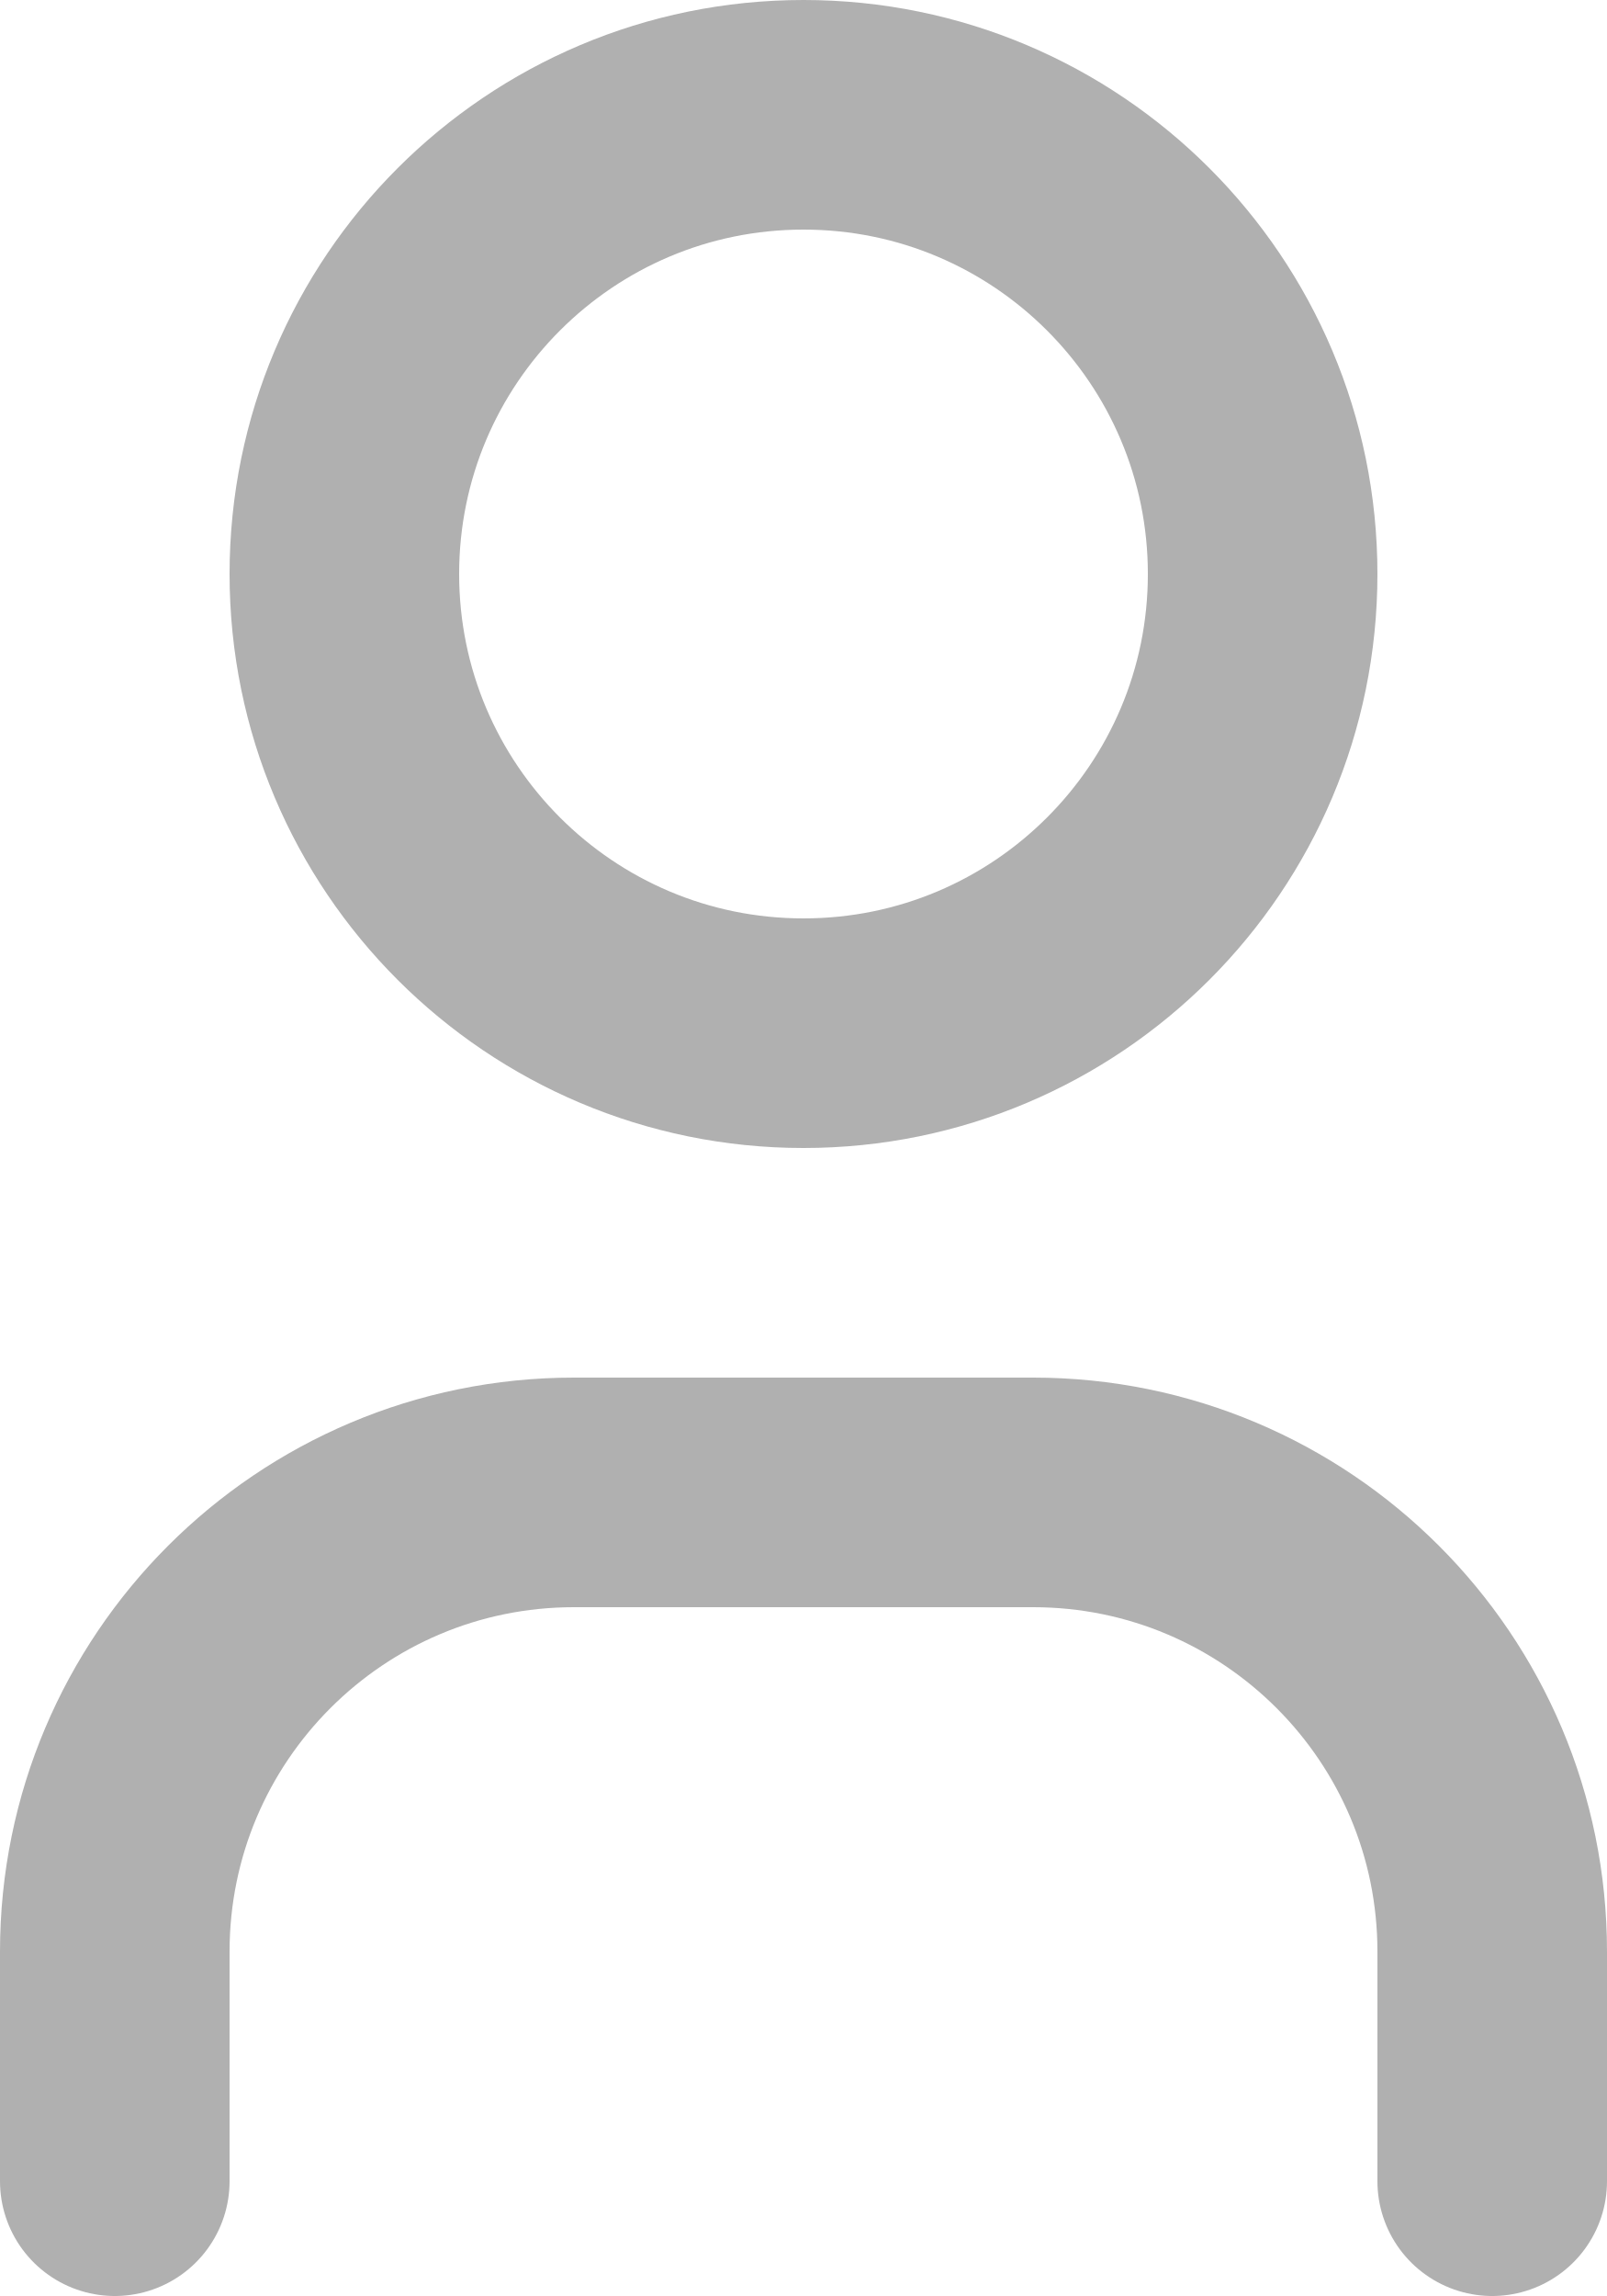
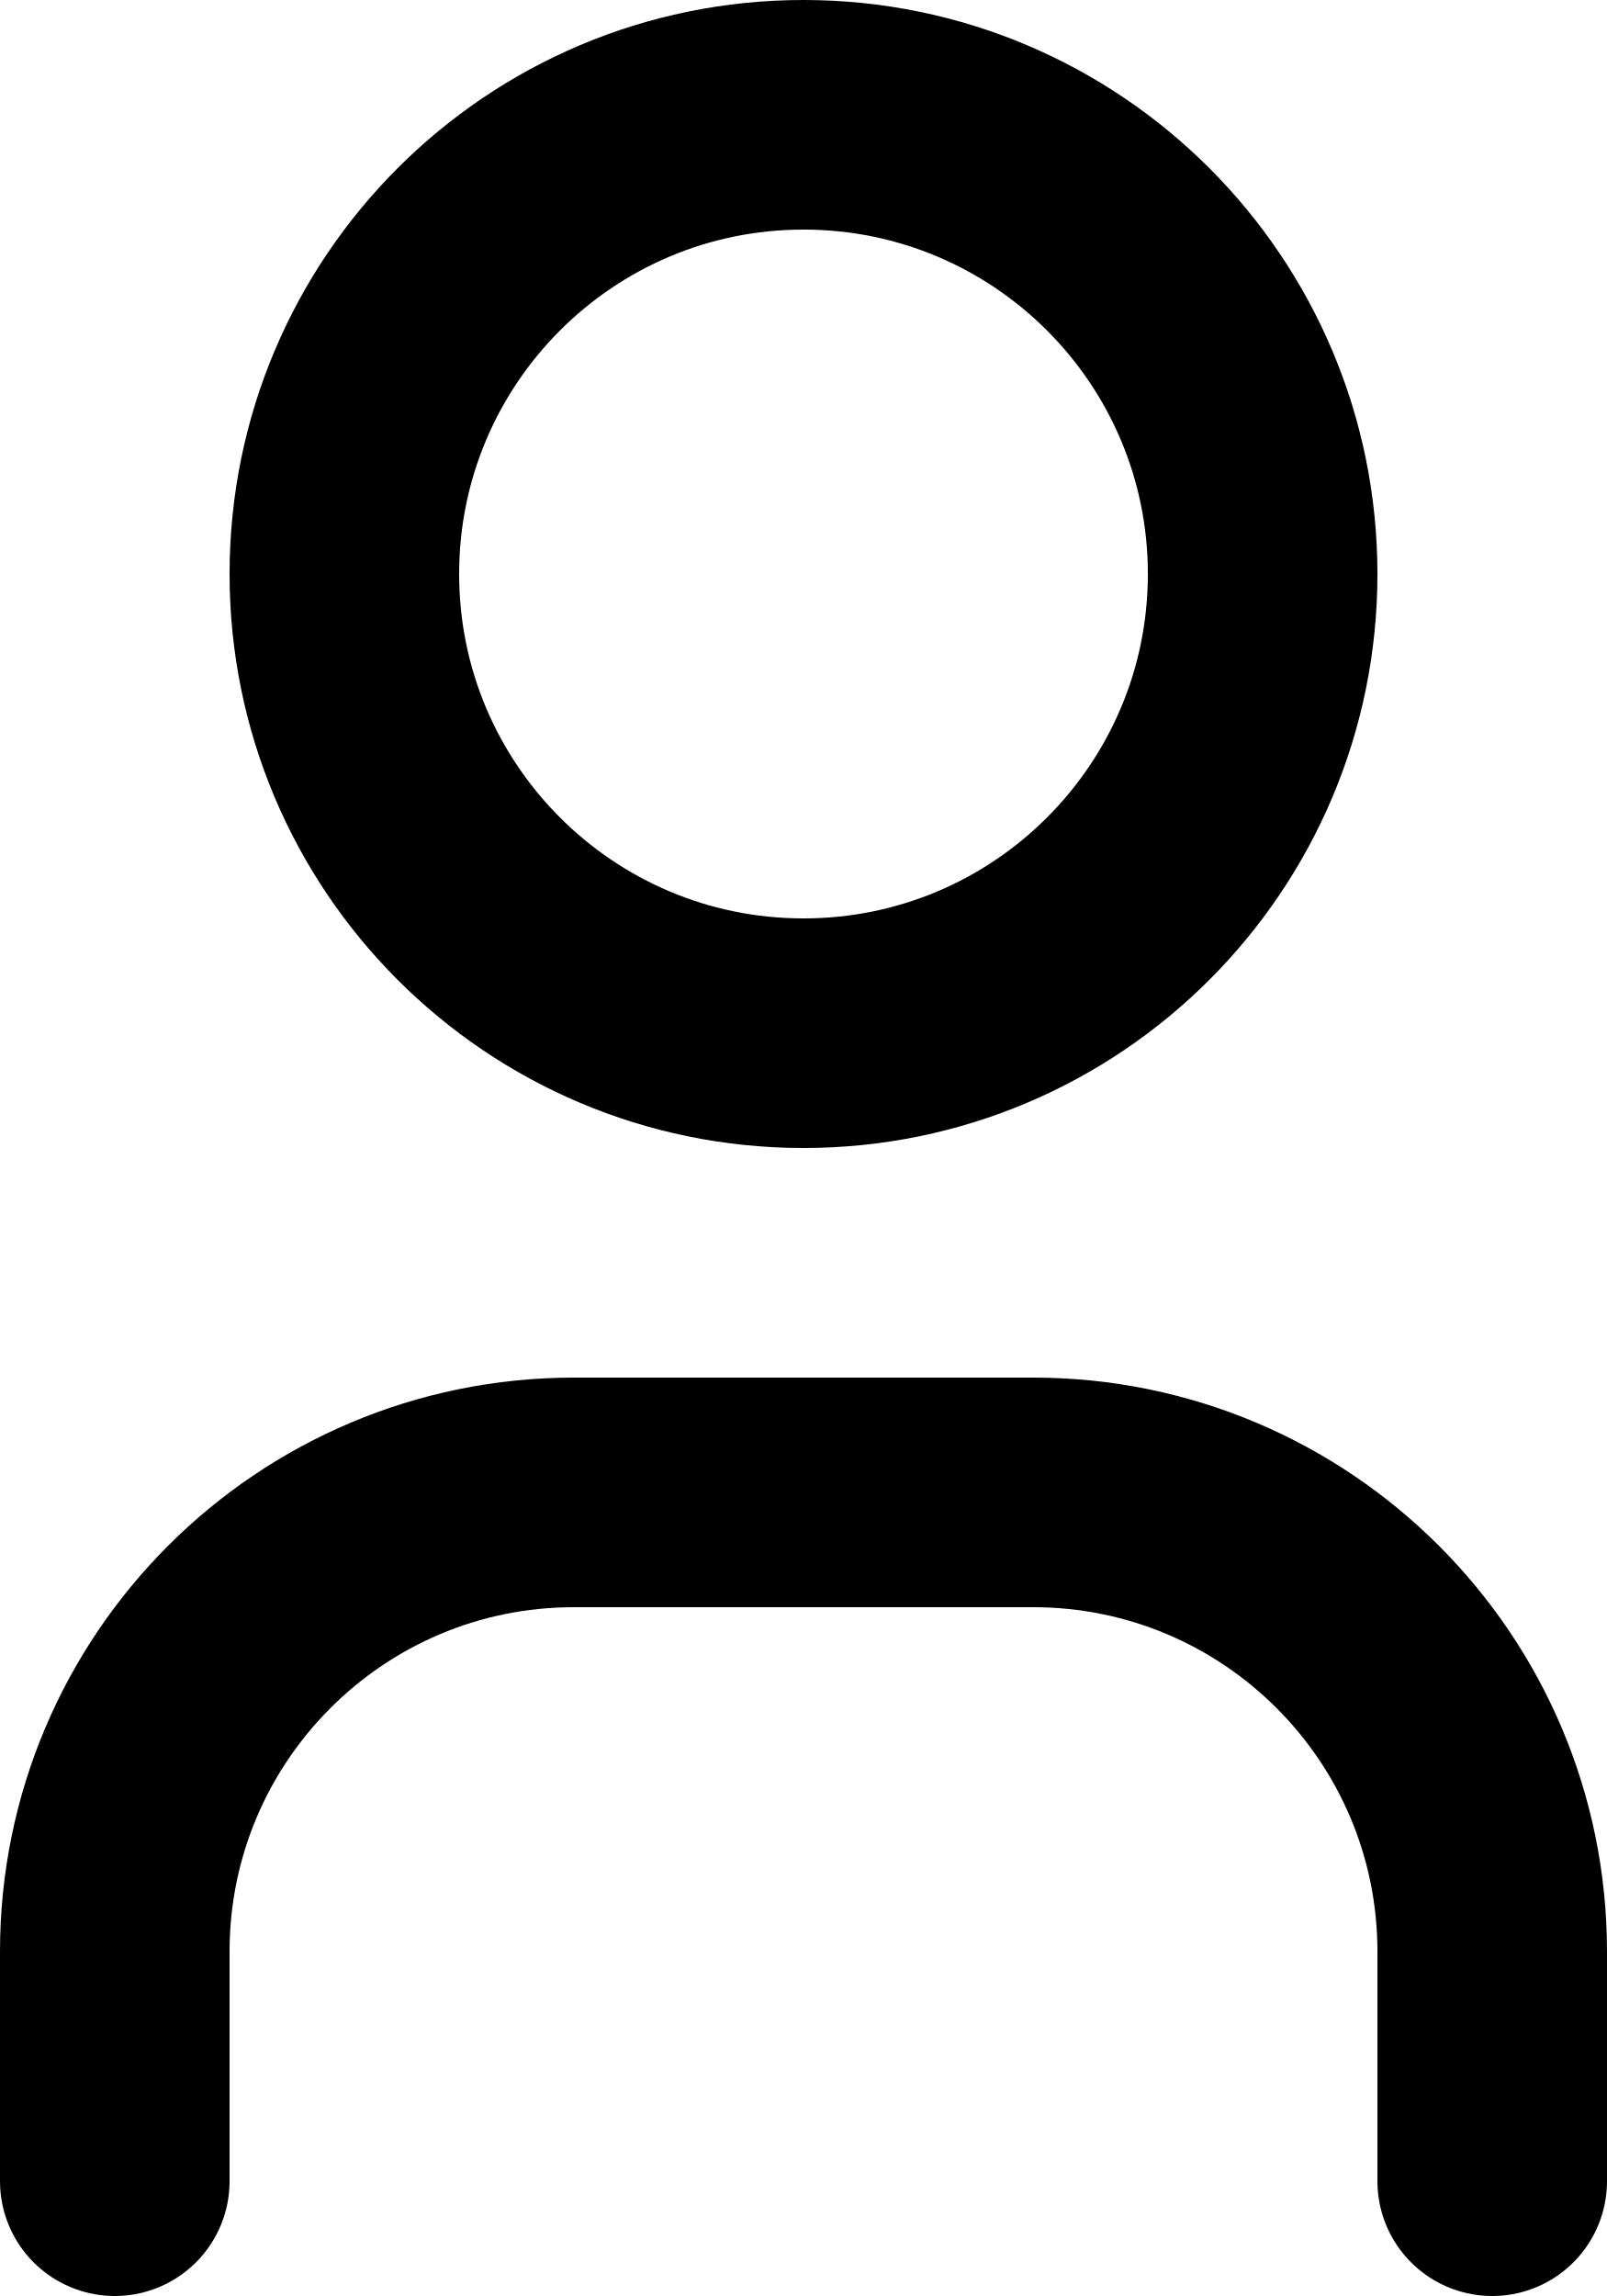
<svg xmlns="http://www.w3.org/2000/svg" width="14px" height="20px" viewBox="0 0 14 20" version="1.1">
  <defs />
  <g id="Page-1" stroke="none" stroke-width="1" fill="none" fill-rule="evenodd">
    <g id="user" transform="translate(-5, -2)">
      <polygon id="Shape" points="0 0 24 0 24 24 0 24" />
-       <circle id="Oval" stroke="#B0B0B0" stroke-width="2" stroke-linecap="round" stroke-linejoin="round" cx="12" cy="7" r="4" />
-       <path d="M6,21 L6,19 C6,16.791 7.791,15 10,15 L14,15 C16.209,15 18,16.791 18,19 L18,21" id="Shape" stroke="#B0B0B0" stroke-width="2" stroke-linecap="round" stroke-linejoin="round" />
+       <circle id="Oval" stroke="#000000" stroke-width="2" stroke-linecap="round" stroke-linejoin="round" cx="12" cy="7" r="4" />
+       <path d="M6,21 L6,19 C6,16.791 7.791,15 10,15 L14,15 C16.209,15 18,16.791 18,19 L18,21" id="Shape" stroke="#000000" stroke-width="2" stroke-linecap="round" stroke-linejoin="round" />
    </g>
  </g>
</svg>
